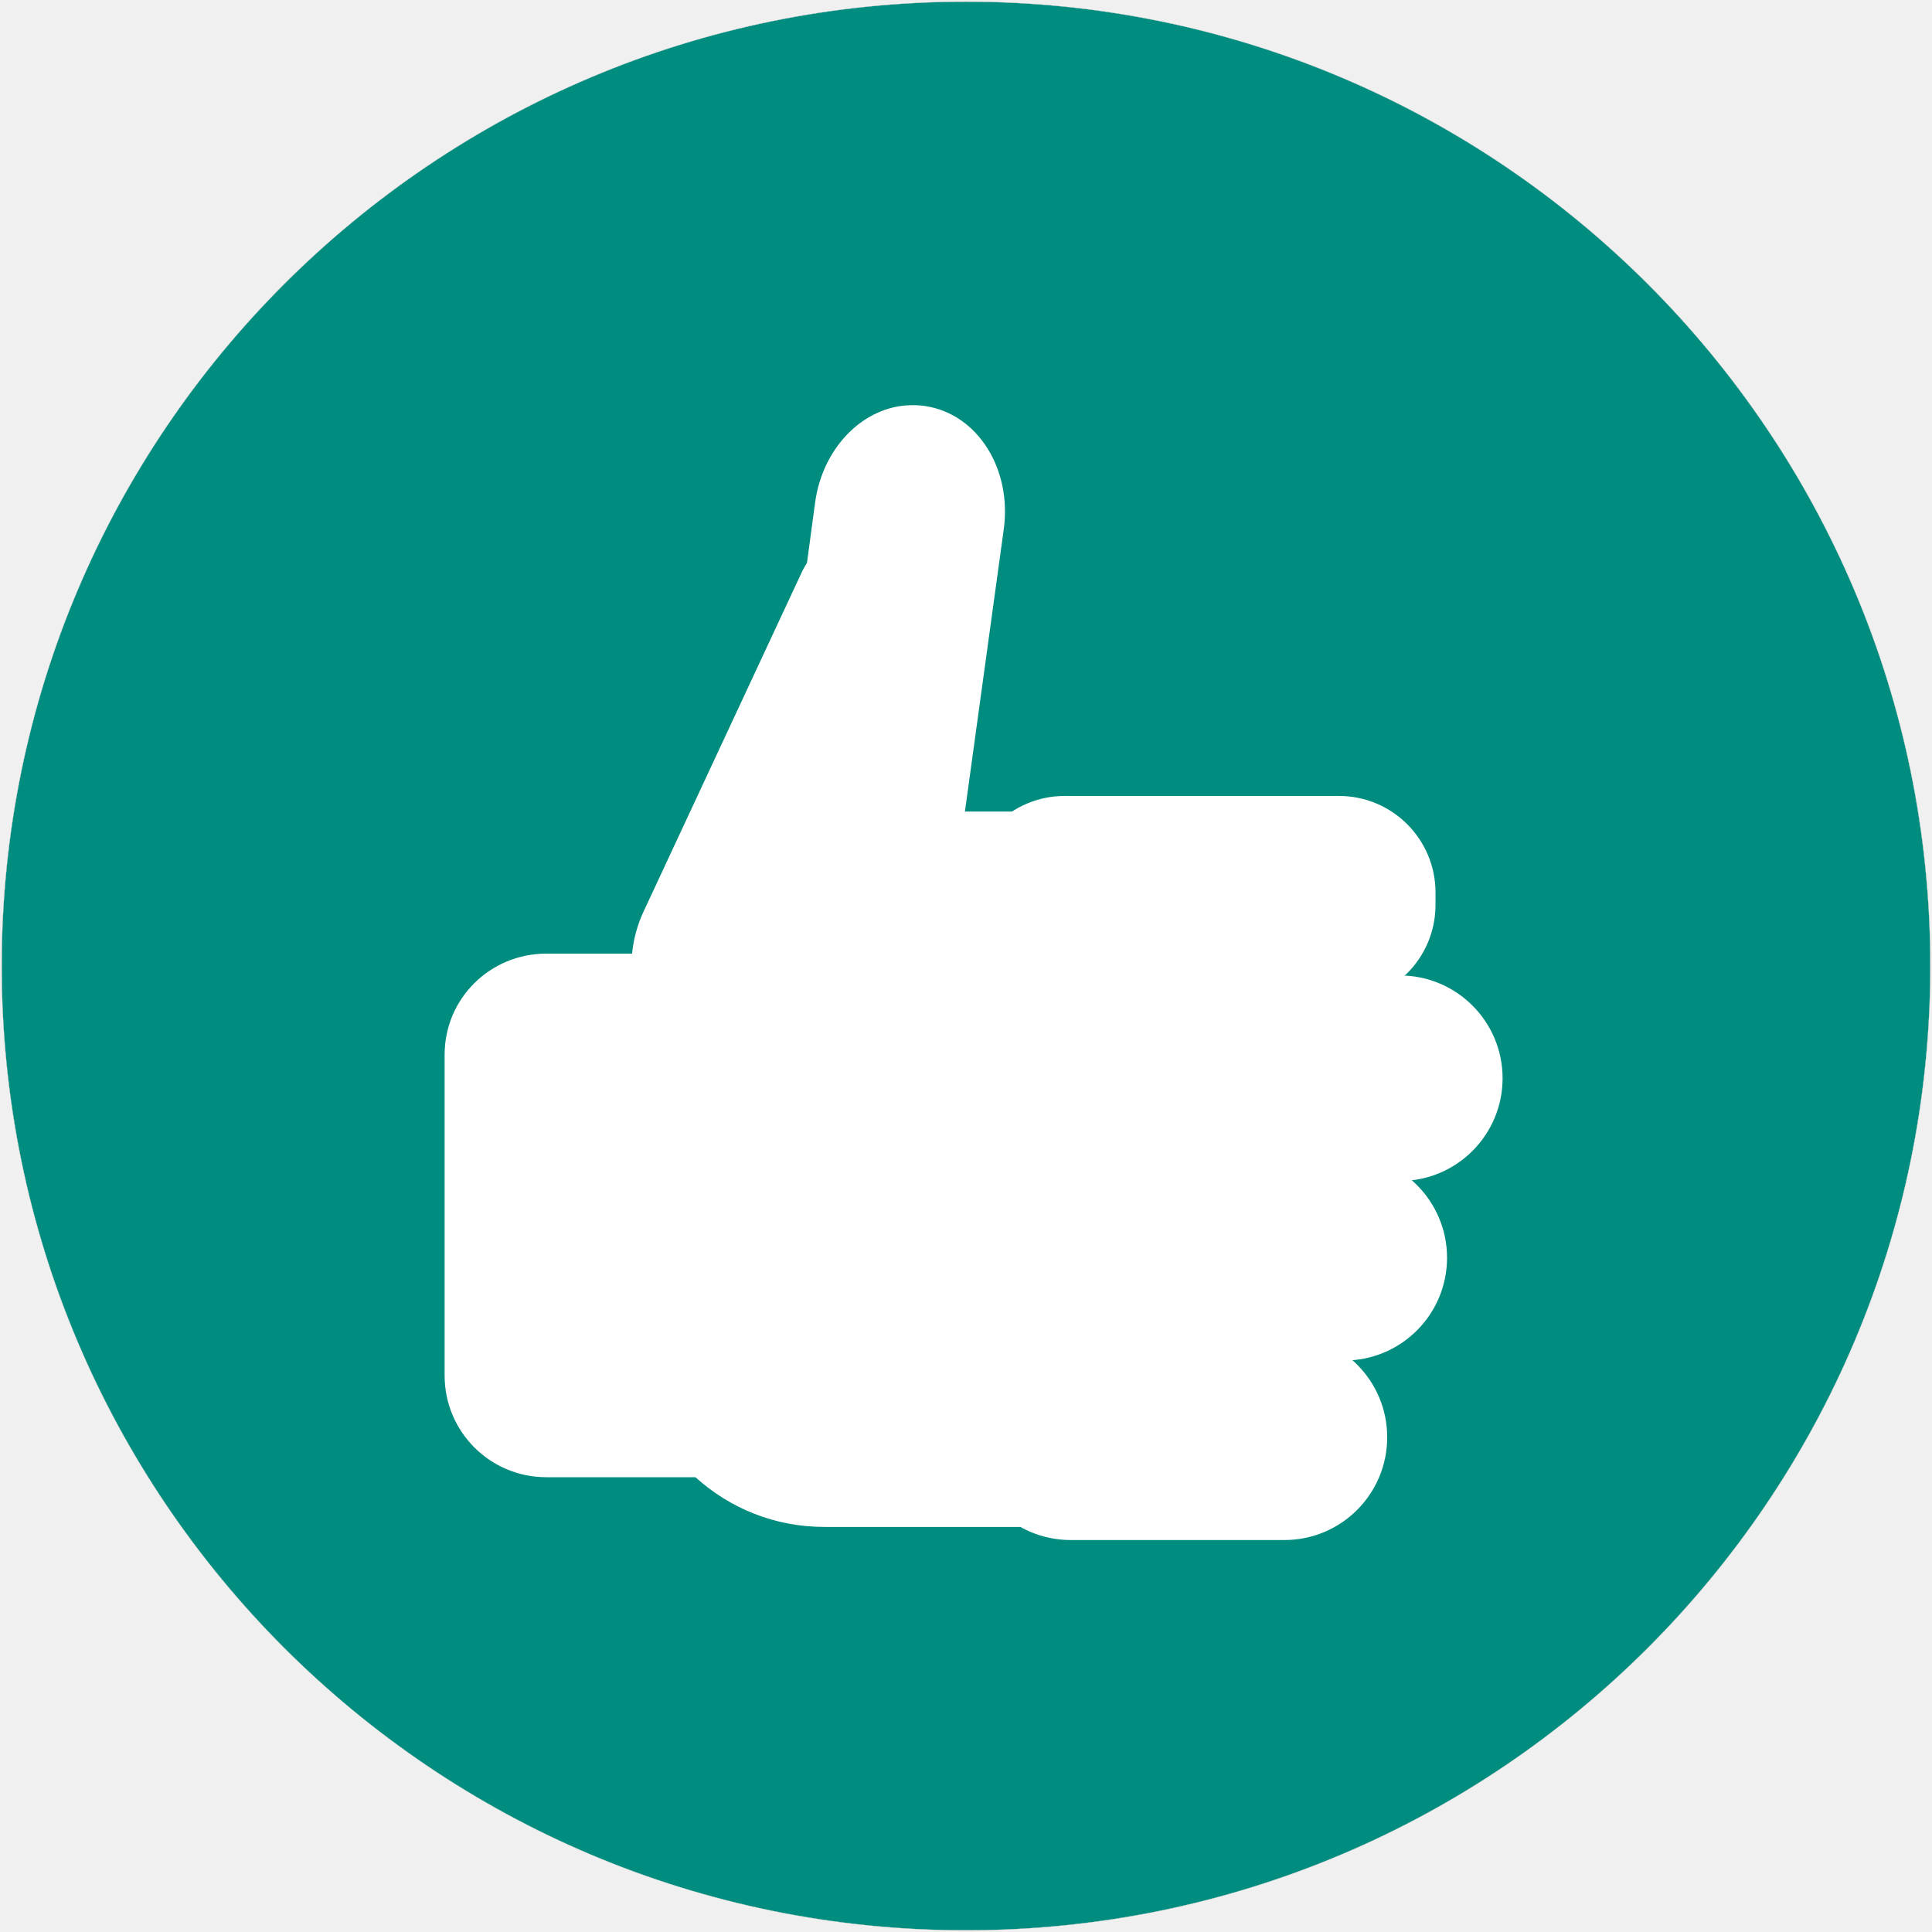
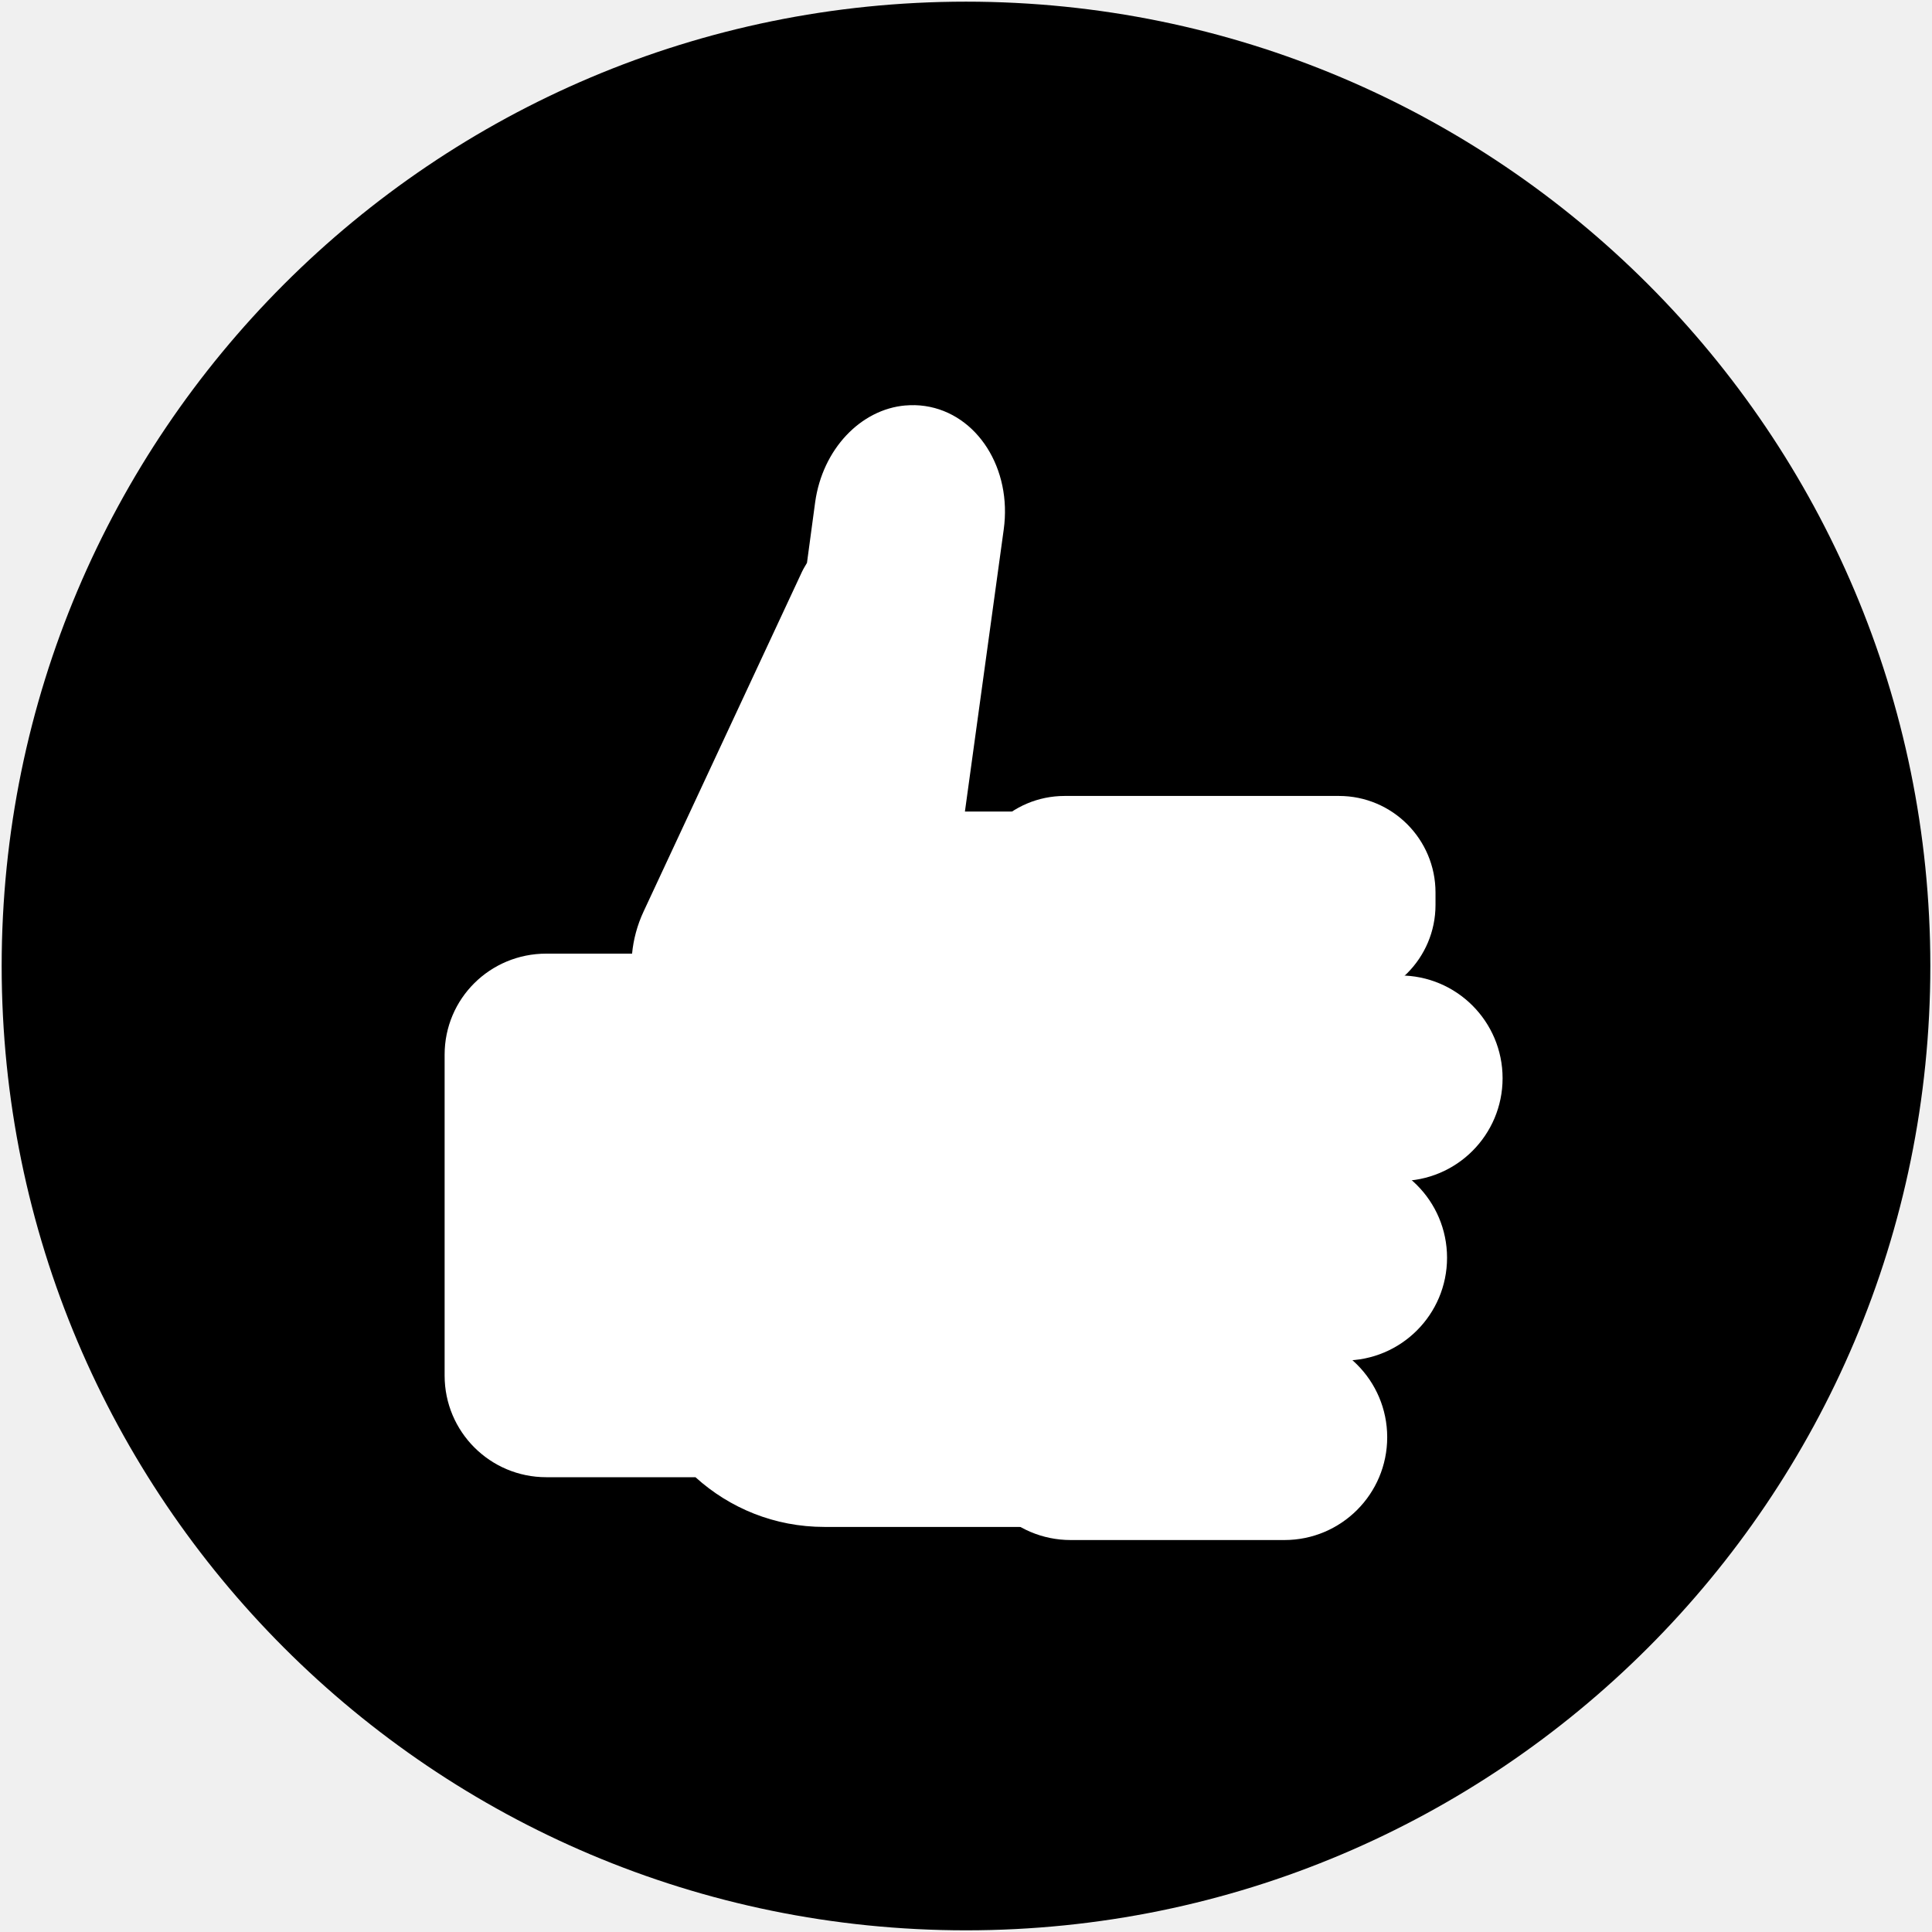
<svg xmlns="http://www.w3.org/2000/svg" height="72" width="72">
  <g transform="translate(-321.6603,-380.7898)">
-     <path style="stroke:#cccccc;stroke-dasharray:none;stroke-miterlimit:4;stroke-width:0.1;fill:#008c7e;" d="m301.43,620.93c0,182.25-147.75,330-330,330s-330-147.75-330-330,147.75-330,330-330,330,147.75,330,330z" transform="matrix(0.1089017,0,0,0.1089017,360.7718,349.1691)" />
+     <path d="m301.43,620.93c0,182.25-147.75,330-330,330s-330-147.75-330-330,147.75-330,330-330,330,147.75,330,330z" transform="matrix(0.1089017,0,0,0.1089017,360.7718,349.1691)" />
  </g>
  <g transform="translate(-321.6603,-380.7898)">
    <path style="enable-background:accumulate;stroke-opacity:0;fill-rule:nonzero;color:#000000;stroke-miterlimit:4;fill:#ffffff;" d="m355.4,395.9c-1.659,0.144-3.085,1.622-3.361,3.605l-0.305,2.261c-0.061,0.109-0.129,0.21-0.183,0.326l-5.907,12.669c-0.239,0.512-0.379,1.049-0.428,1.568h-3.198c-2.094,0-3.788,1.674-3.788,3.768v11.956c0,2.094,1.695,3.788,3.788,3.788h5.56c1.273,1.152,2.947,1.853,4.807,1.853h7.577c3.978,0,7.169-3.191,7.169-7.169v-12.322c0-3.978-3.191-7.169-7.169-7.169h-2.342l1.446-10.51c0.315-2.267-0.984-4.316-2.933-4.603-0.244-0.036-0.496-0.041-0.733-0.02z" />
    <rect ry="3.021" style="enable-background:accumulate;fill-rule:nonzero;color:#000000;stroke:#ffffff;stroke-width:1.155;fill:#ffffff;" transform="matrix(0,1,-1,0,0,0)" height="16.264" width="6.505" y="-374.58" x="411.03" />
    <rect style="enable-background:accumulate;fill-rule:nonzero;color:#000000;stroke:#ffffff;stroke-width:1.155;fill:#ffffff;" transform="matrix(0,1,-1,0,0,0)" ry="3.253" width="6.505" y="-377.08" x="417.72" height="18.772" />
    <rect style="enable-background:accumulate;fill-rule:nonzero;color:#000000;stroke:#ffffff;stroke-width:1.155;fill:#ffffff;" transform="matrix(0,1,-1,0,0,0)" ry="3.253" height="16.694" width="6.505" y="-375.01" x="424.41" />
    <rect style="enable-background:accumulate;fill-rule:nonzero;color:#000000;stroke:#ffffff;stroke-width:1.155;fill:#ffffff;" transform="matrix(0,1,-1,0,0,0)" ry="3.253" width="6.505" y="-372.78" x="431.1" height="14.473" />
  </g>
</svg>
